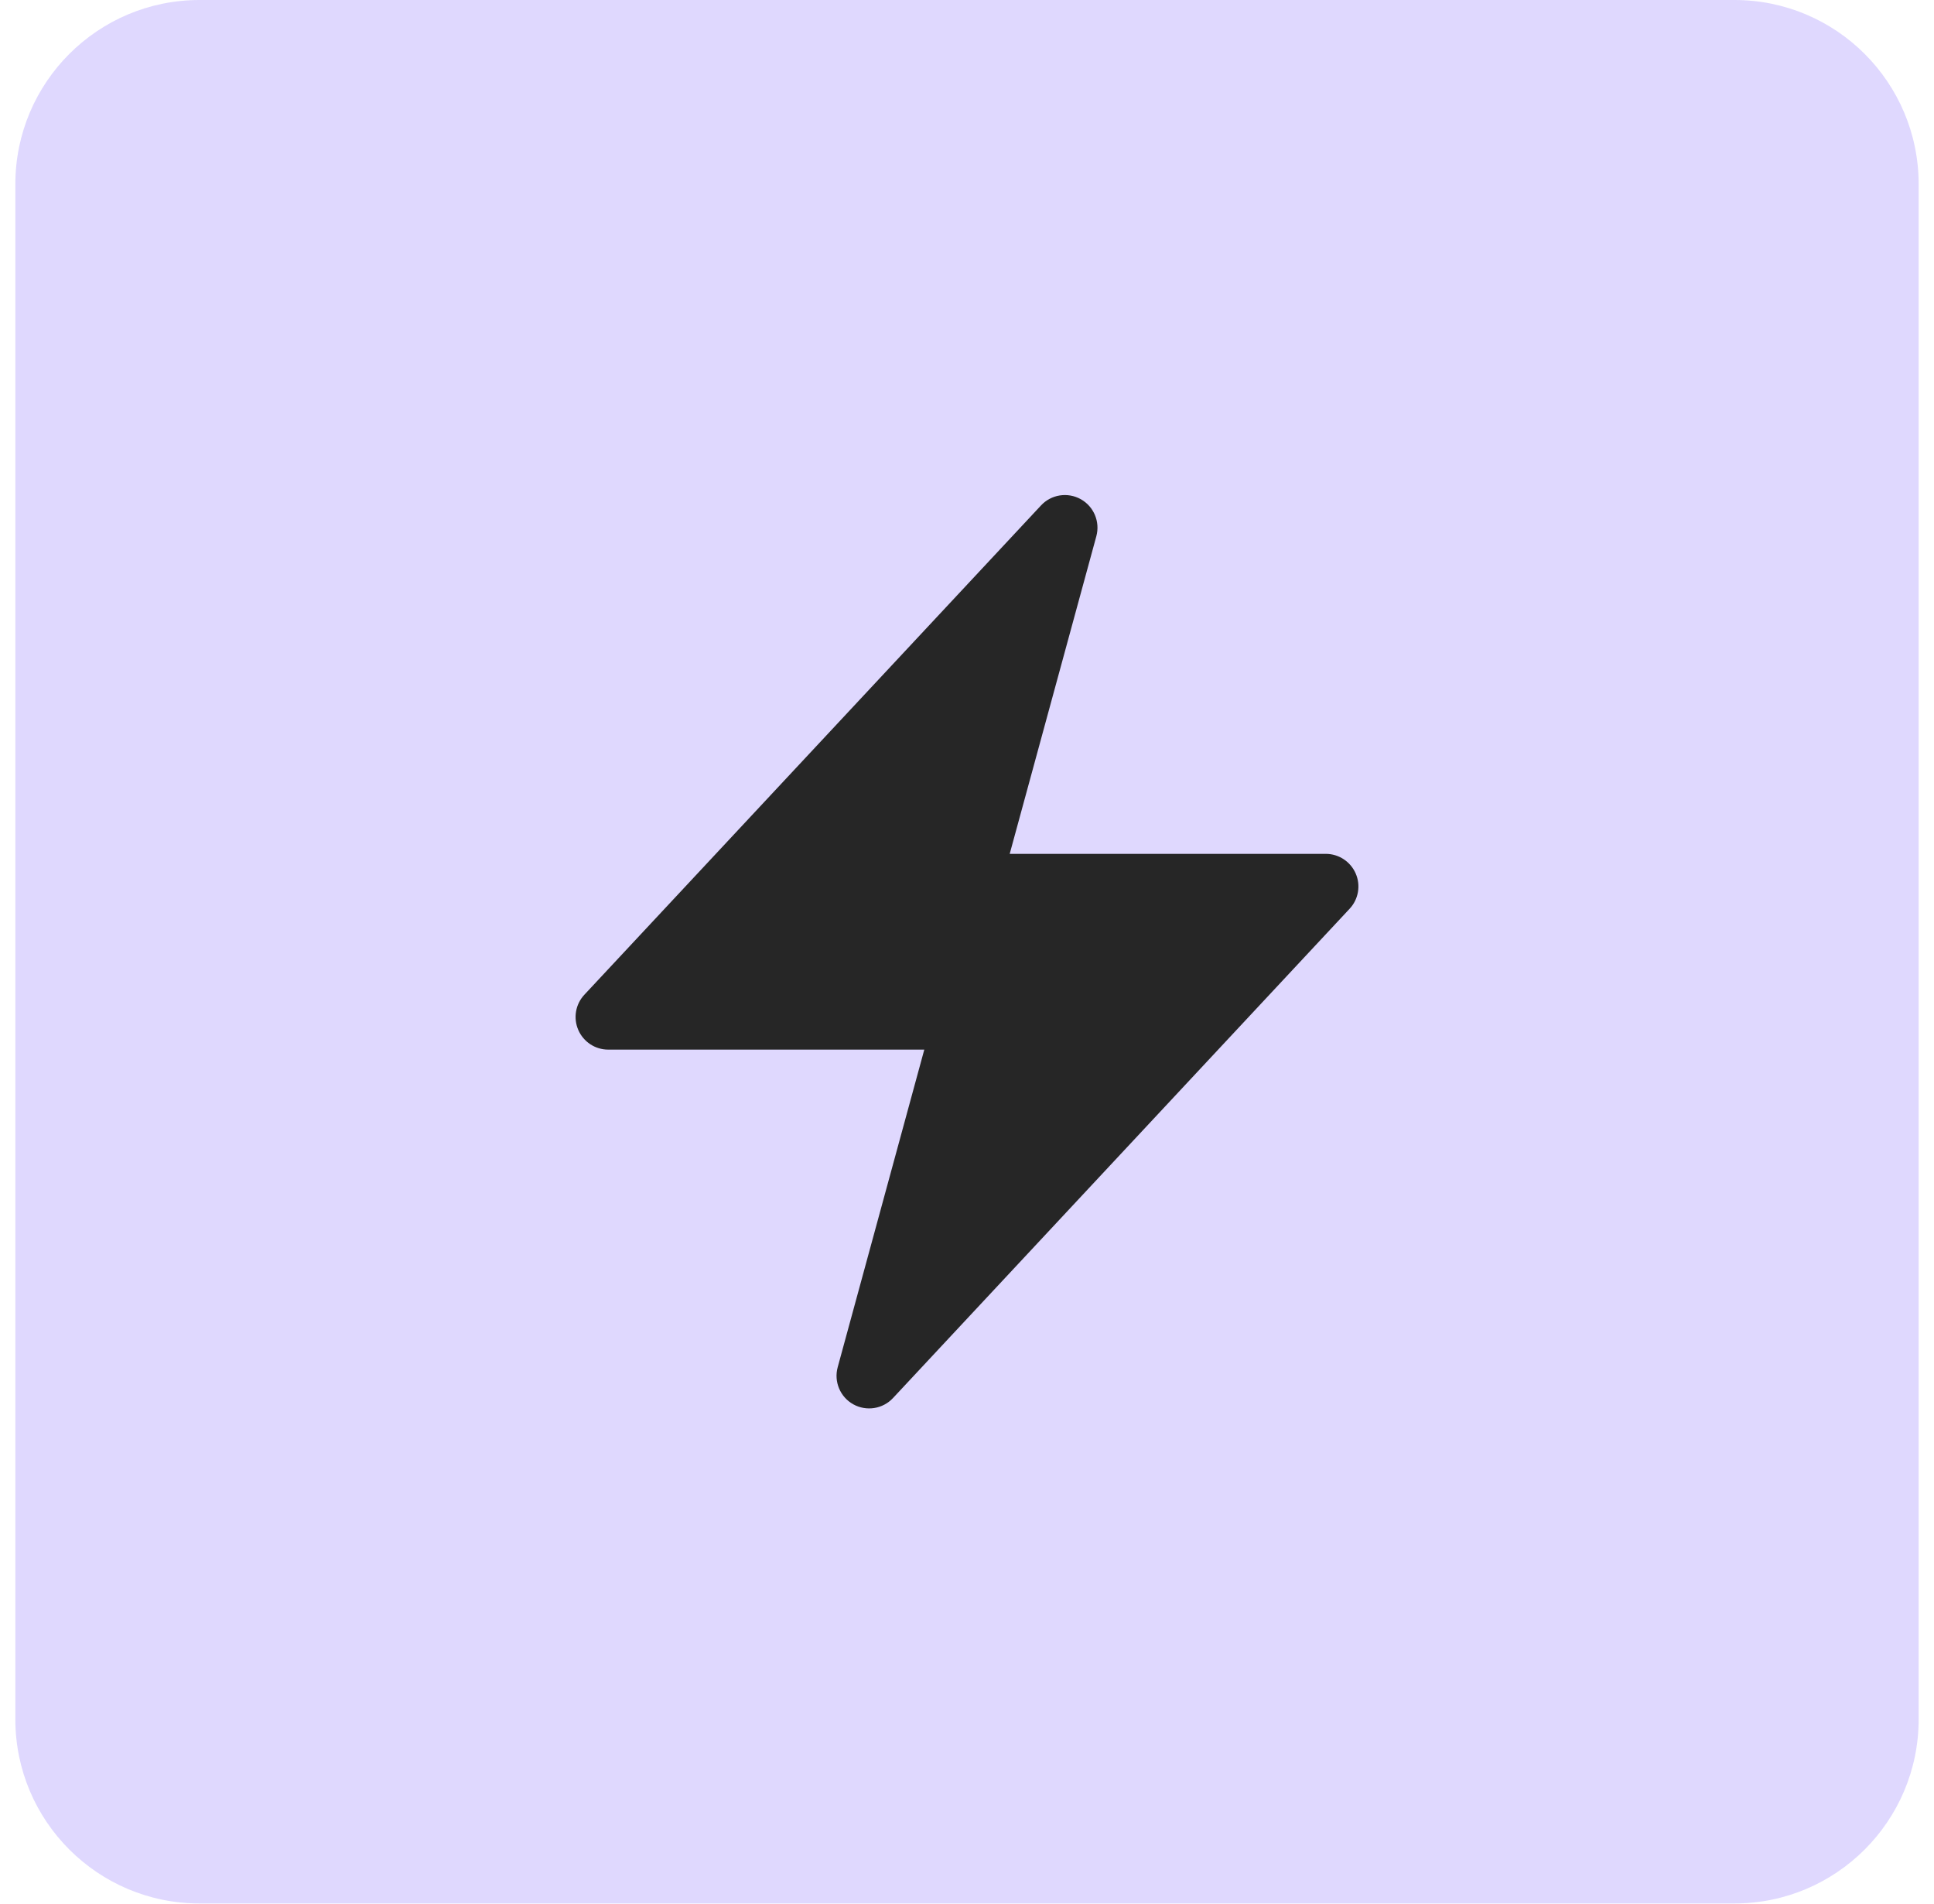
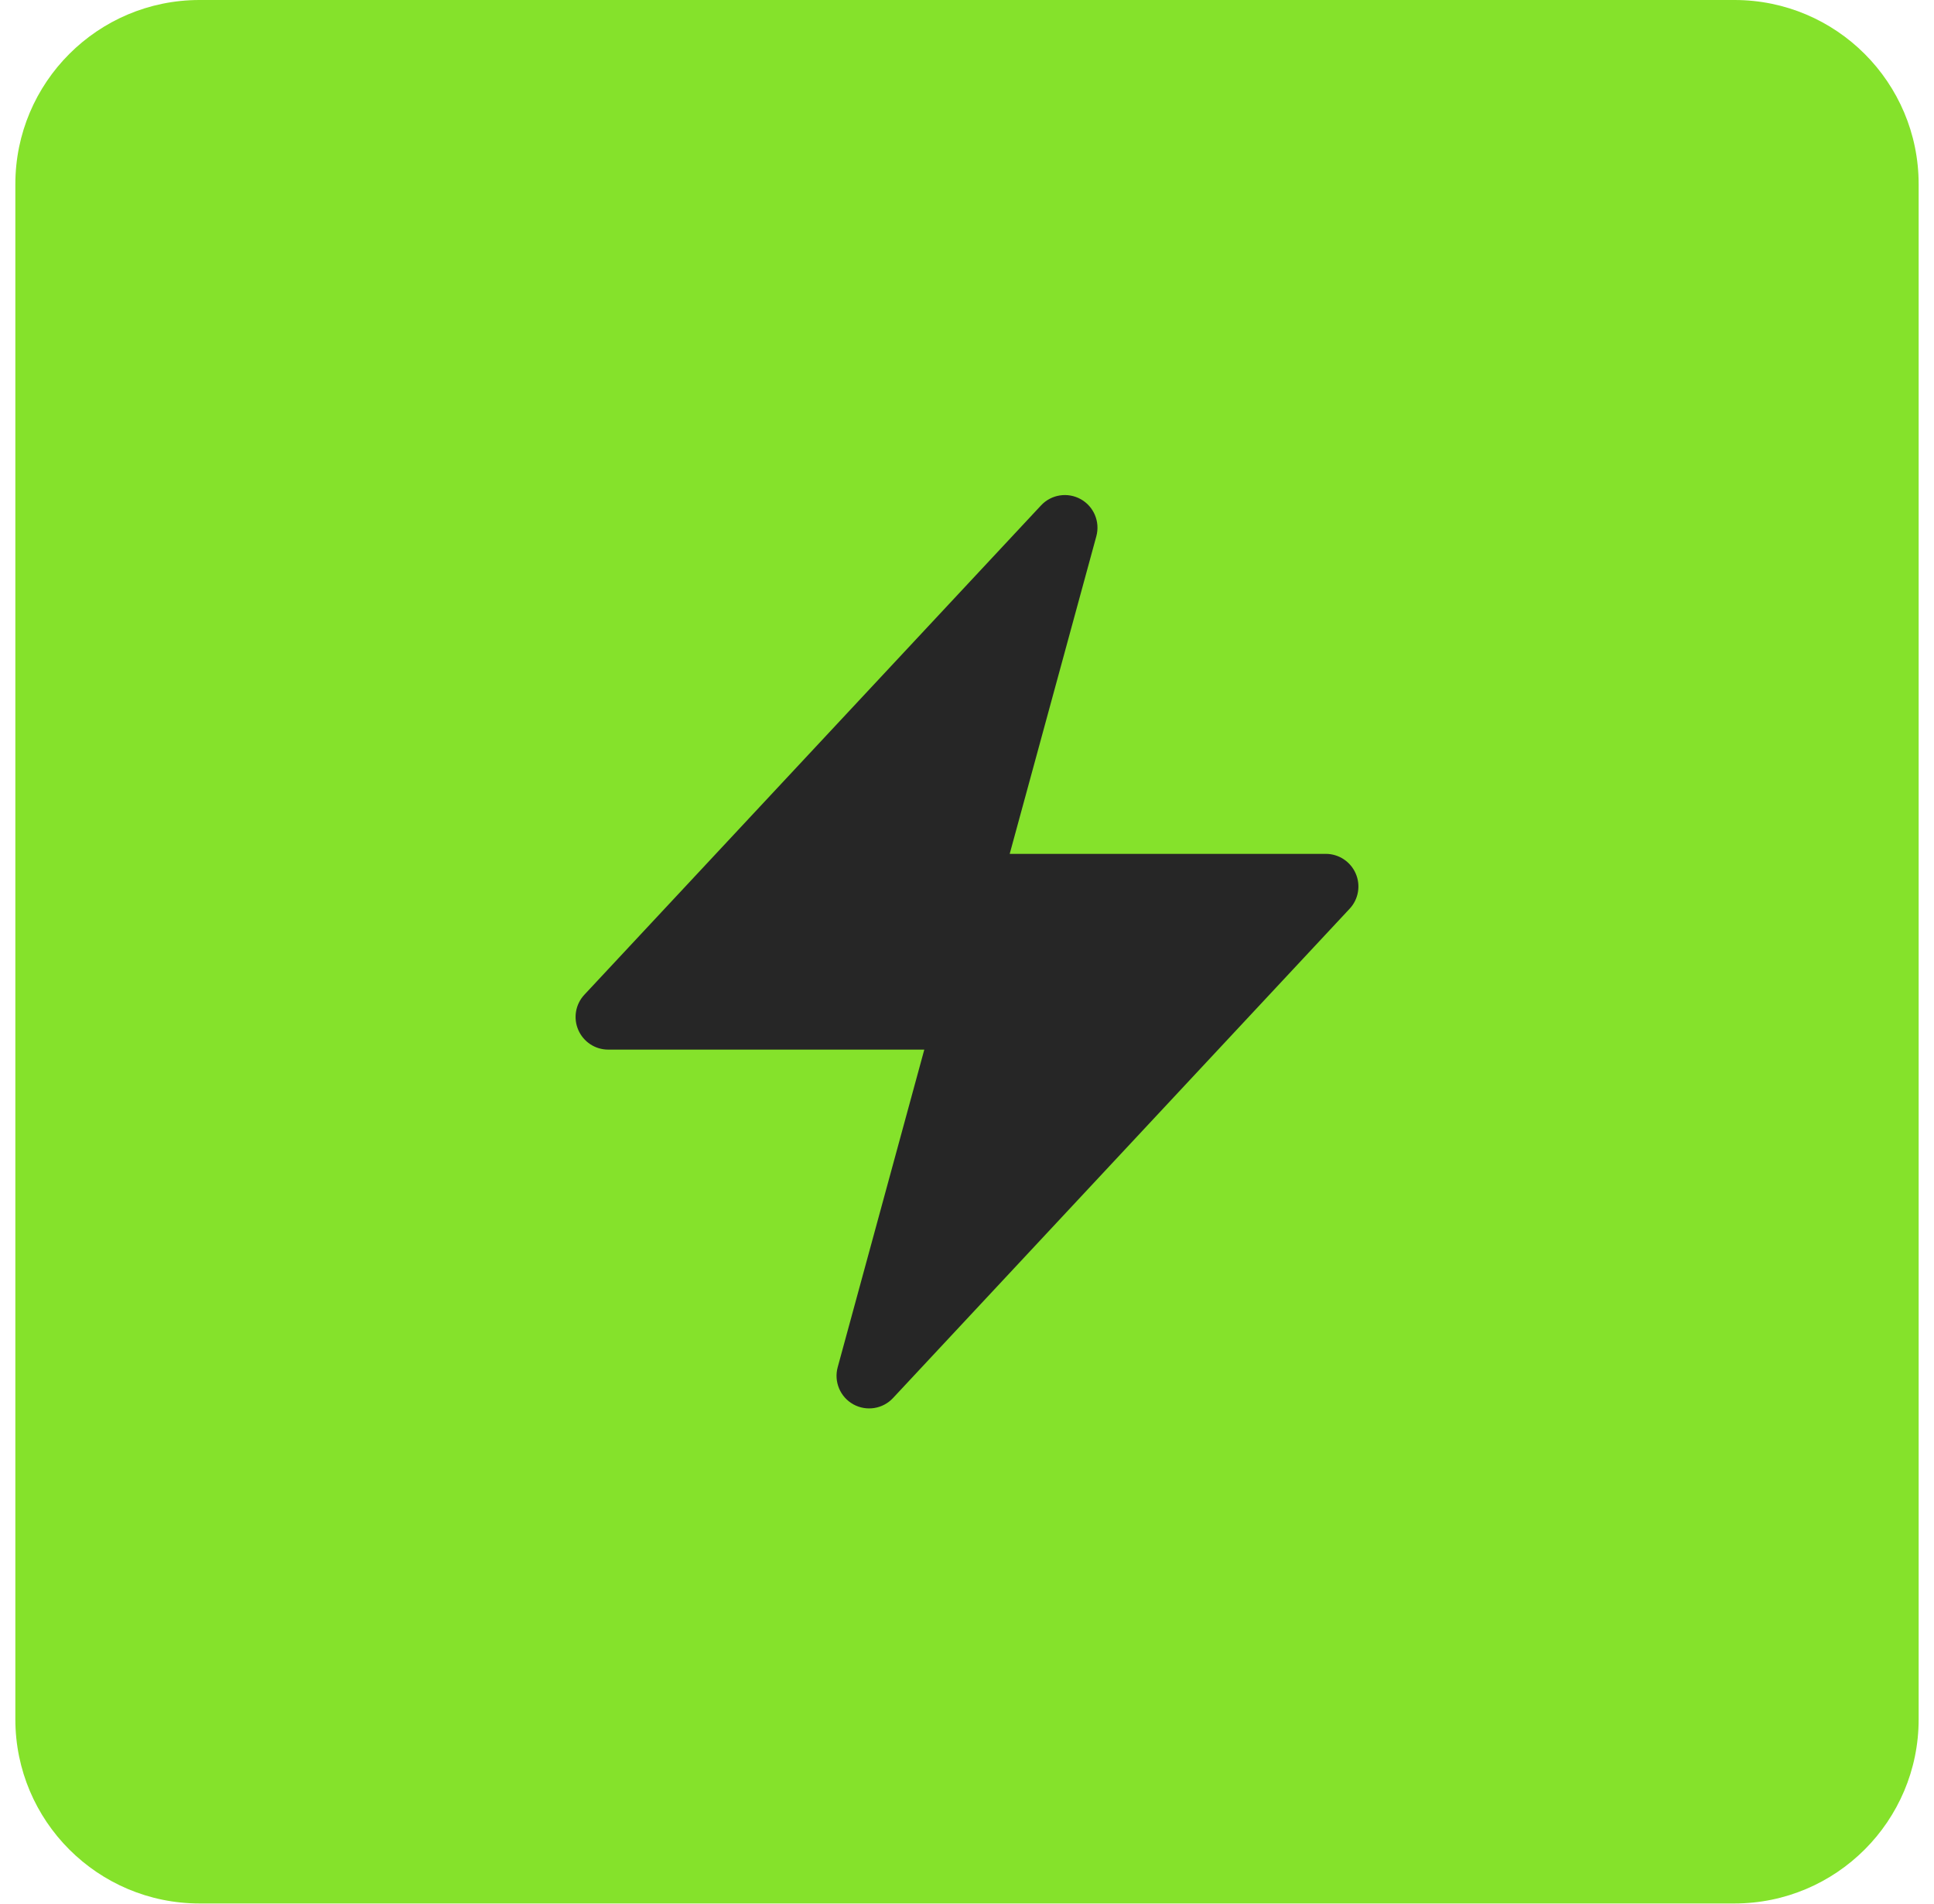
<svg xmlns="http://www.w3.org/2000/svg" width="63" height="62" viewBox="0 0 63 62" fill="none">
-   <rect x="0.5" width="62" height="62" rx="6" fill="#A38FFD" fill-opacity="0.34" />
+   <rect x="0.5" width="62" height="62" rx="6" fill="#85E22B" />
  <path fill-rule="evenodd" clip-rule="evenodd" d="M35.205 16.259C35.632 16.497 35.841 16.996 35.713 17.467L32.891 27.812H43.188C43.611 27.812 43.993 28.064 44.162 28.452C44.331 28.84 44.253 29.291 43.964 29.6L29.089 45.538C28.756 45.895 28.222 45.978 27.795 45.741C27.368 45.503 27.159 45.004 27.288 44.533L30.109 34.188H19.812C19.389 34.188 19.007 33.937 18.838 33.548C18.669 33.16 18.747 32.709 19.036 32.4L33.911 16.463C34.244 16.105 34.778 16.022 35.205 16.259Z" fill="#262626" />
</svg>
